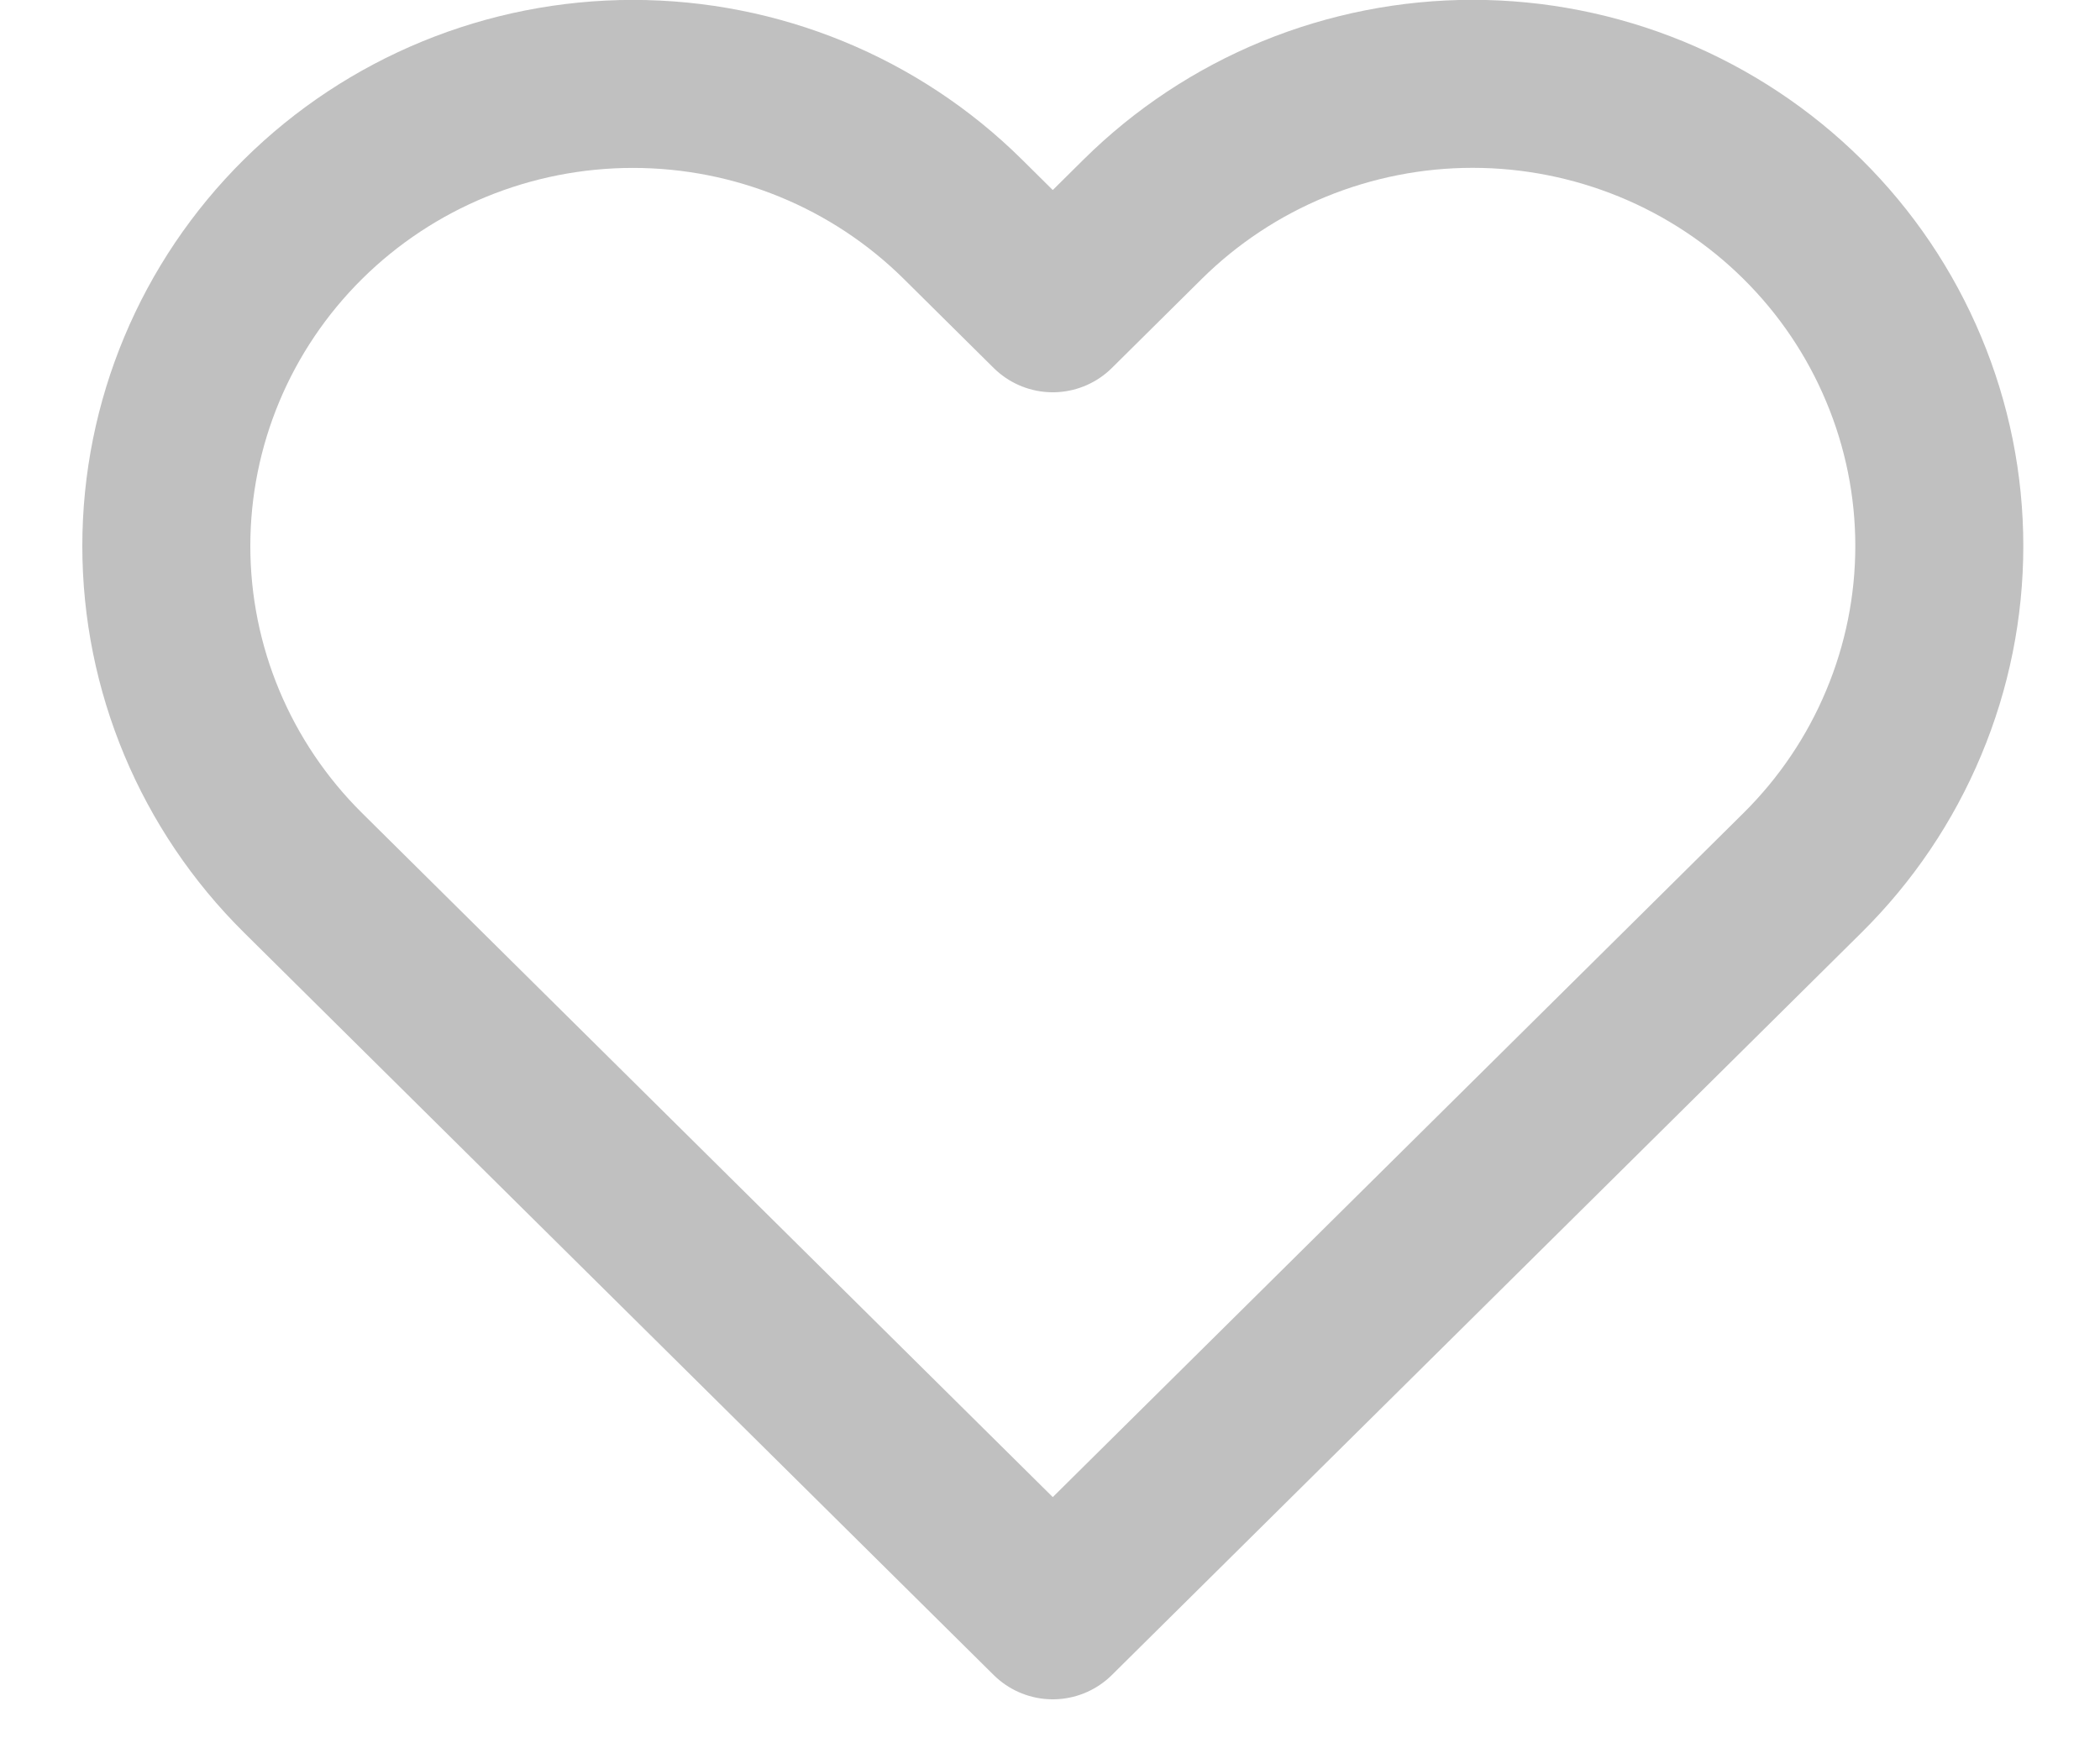
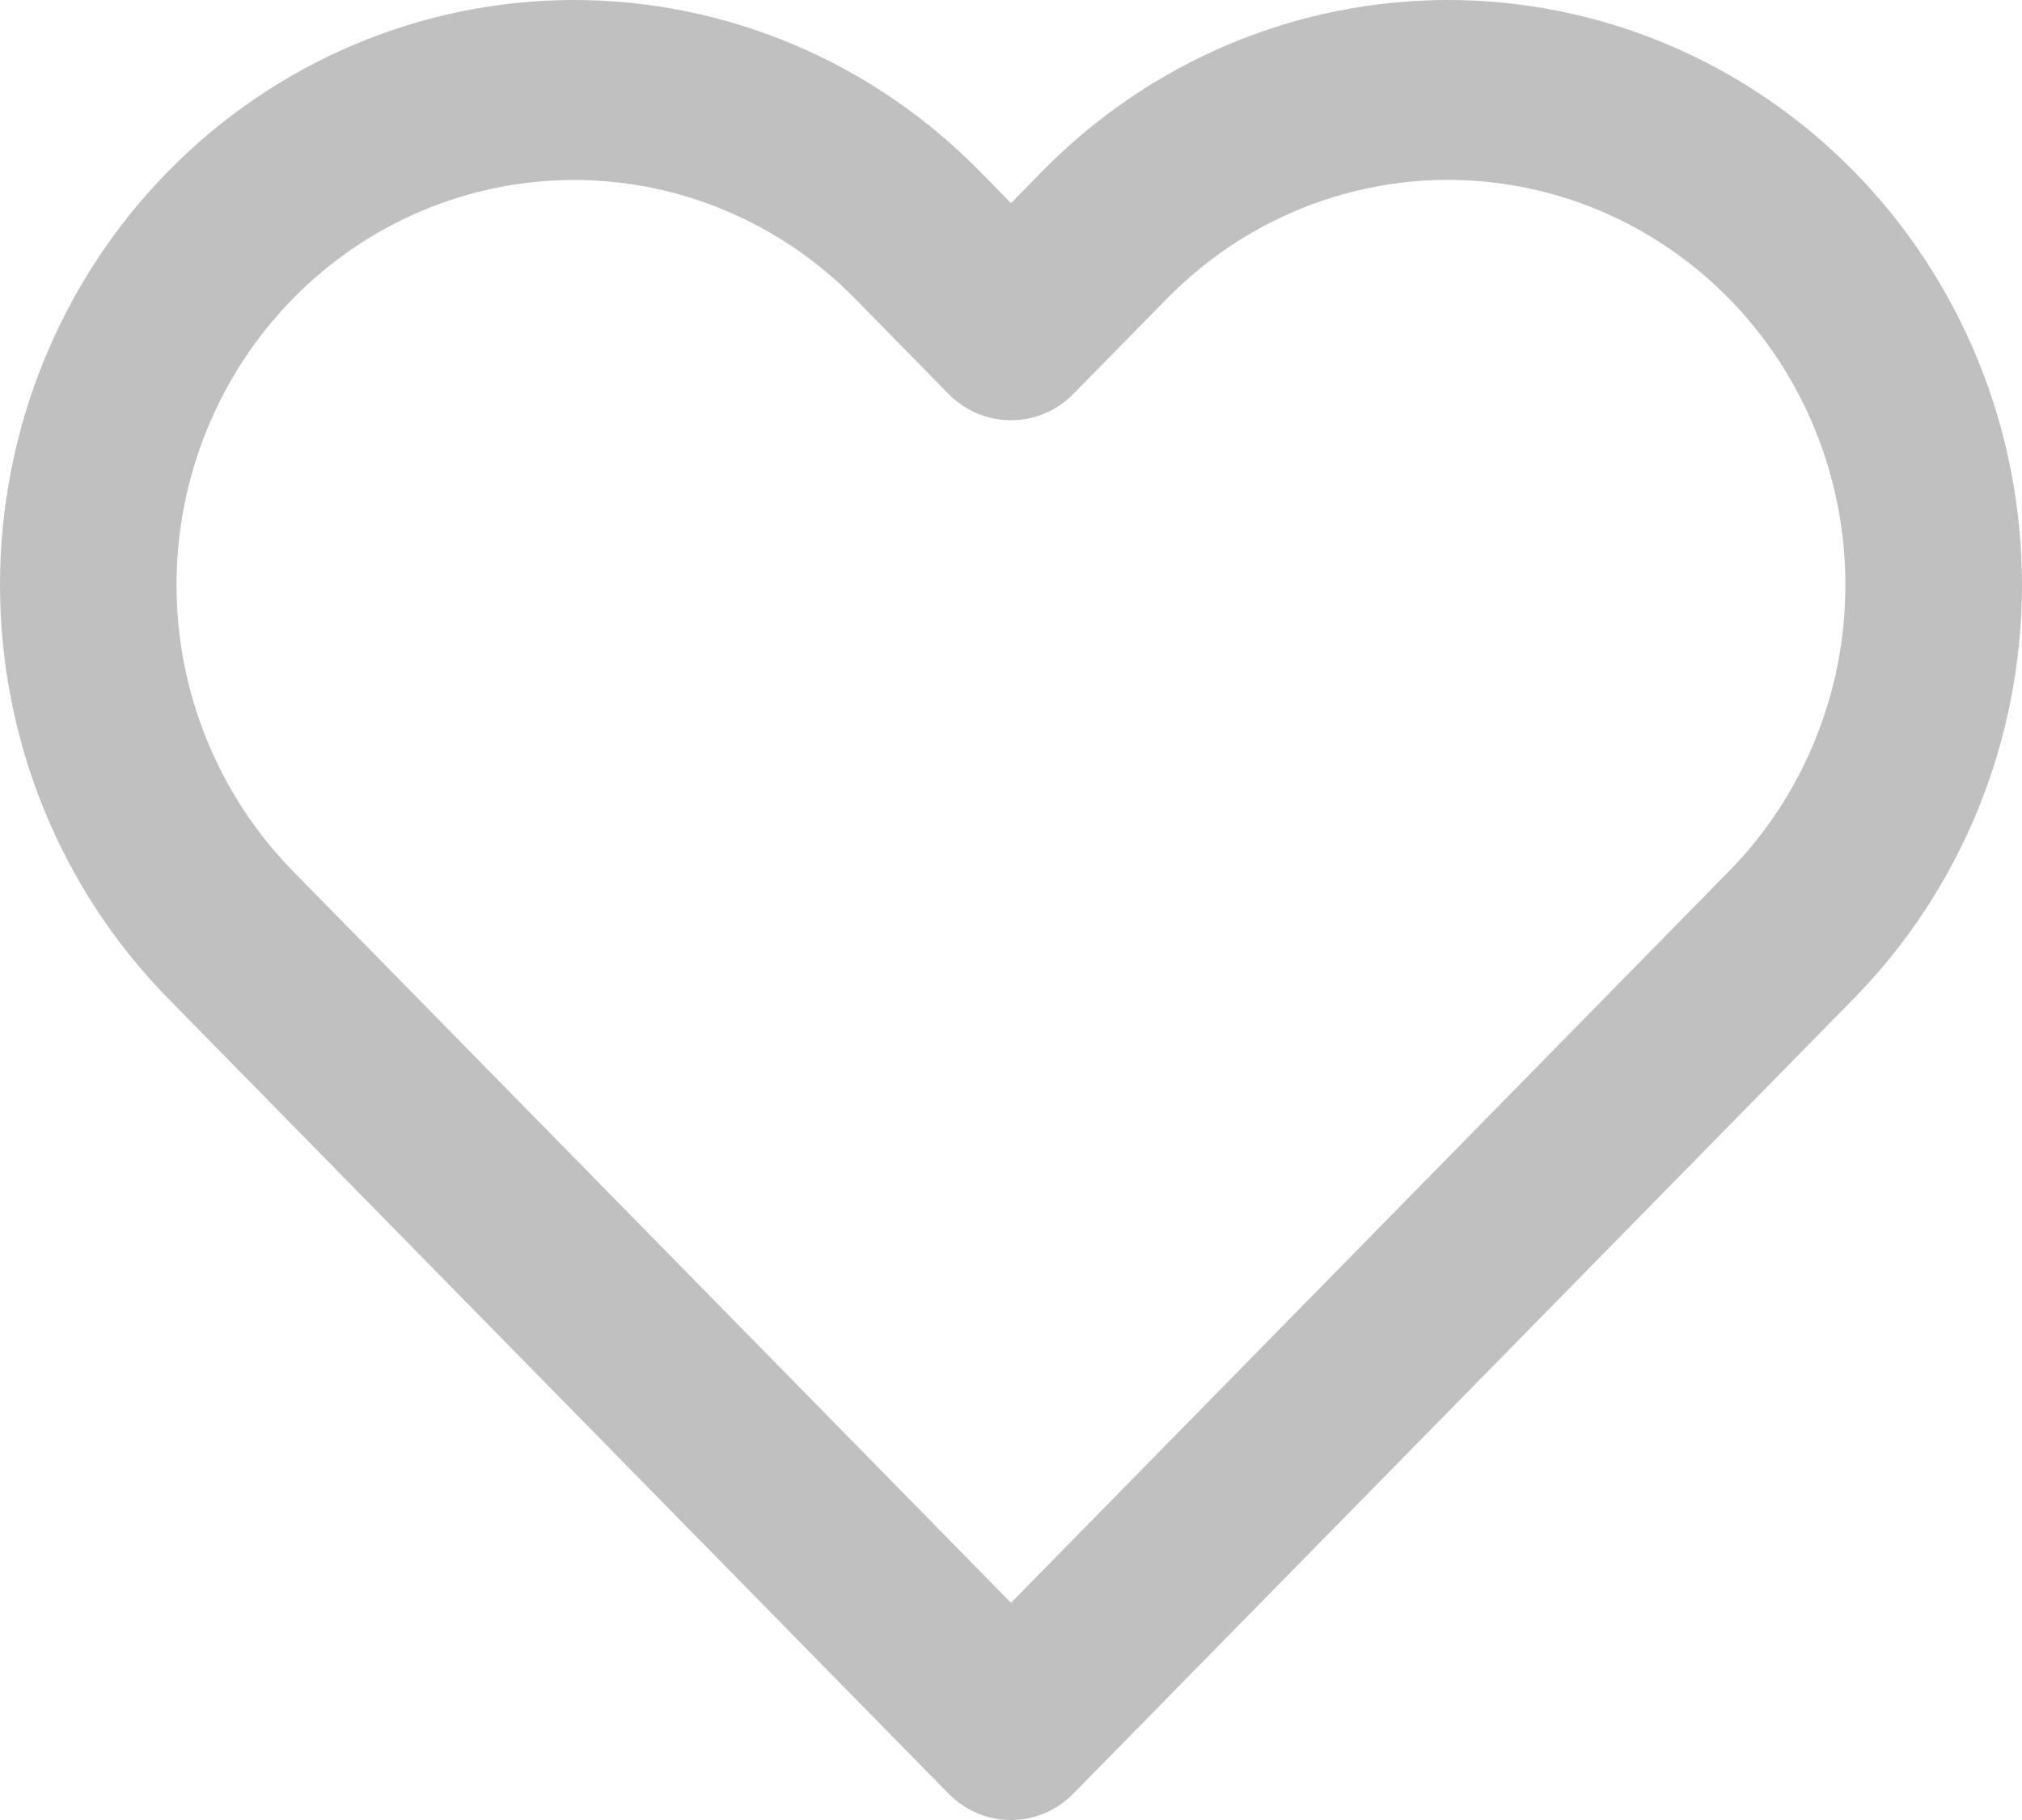
- <svg xmlns="http://www.w3.org/2000/svg" width="25" height="21" viewBox="0 0 25 21" fill="none">
-   <path d="M21.459 2.61C20.943 2.099 20.331 1.694 19.657 1.417C18.983 1.141 18.261 0.998 17.531 0.998C16.802 0.998 16.079 1.141 15.405 1.417C14.731 1.694 14.119 2.099 13.603 2.61L12.533 3.67L11.463 2.61C10.421 1.578 9.008 0.999 7.535 0.999C6.062 0.999 4.649 1.578 3.607 2.61C2.565 3.642 1.98 5.041 1.98 6.5C1.98 7.959 2.565 9.358 3.607 10.39L4.677 11.45L12.533 19.23L20.389 11.45L21.459 10.39C21.975 9.879 22.384 9.273 22.663 8.605C22.943 7.938 23.087 7.222 23.087 6.5C23.087 5.778 22.943 5.062 22.663 4.395C22.384 3.727 21.975 3.121 21.459 2.61Z" stroke="#C0C0C0" stroke-width="2" stroke-linecap="round" stroke-linejoin="round" />
+ <svg xmlns="http://www.w3.org/2000/svg" width="20" height="18" viewBox="0 0 20 18" fill="none">
+   <path fill-rule="evenodd" clip-rule="evenodd" d="M12.15 0.44C12.838 0.15 13.577 0 14.322 0C15.068 0 15.806 0.15 16.495 0.44C17.184 0.731 17.809 1.157 18.337 1.694C18.864 2.231 19.282 2.869 19.568 3.571C19.853 4.273 20 5.025 20 5.785C20 6.544 19.853 7.296 19.568 7.998C19.282 8.7 18.864 9.338 18.337 9.875C18.337 9.875 18.337 9.875 18.337 9.875L10.617 17.739C10.276 18.087 9.723 18.087 9.382 17.739L1.663 9.875C0.598 8.79 0 7.319 0 5.785C0 4.251 0.598 2.779 1.663 1.695C2.728 0.61 4.172 0 5.677 0C7.183 0 8.627 0.61 9.692 1.695L10 2.009L10.308 1.695C10.308 1.695 10.308 1.695 10.308 1.695C10.835 1.158 11.461 0.731 12.15 0.44ZM14.322 1.779C13.806 1.779 13.295 1.883 12.818 2.084C12.341 2.286 11.908 2.581 11.543 2.953L10.617 3.896C10.276 4.243 9.723 4.243 9.382 3.896L8.457 2.953C7.72 2.202 6.72 1.78 5.677 1.78C4.635 1.78 3.635 2.202 2.898 2.953C2.161 3.704 1.746 4.722 1.746 5.785C1.746 6.847 2.161 7.865 2.898 8.616L10 15.852L17.102 8.616C17.467 8.245 17.757 7.803 17.954 7.317C18.152 6.831 18.253 6.311 18.253 5.785C18.253 5.259 18.152 4.738 17.954 4.252C17.757 3.766 17.467 3.325 17.102 2.953C16.737 2.581 16.303 2.286 15.826 2.084C15.35 1.883 14.838 1.779 14.322 1.779Z" fill="#C0C0C0" />
</svg>
